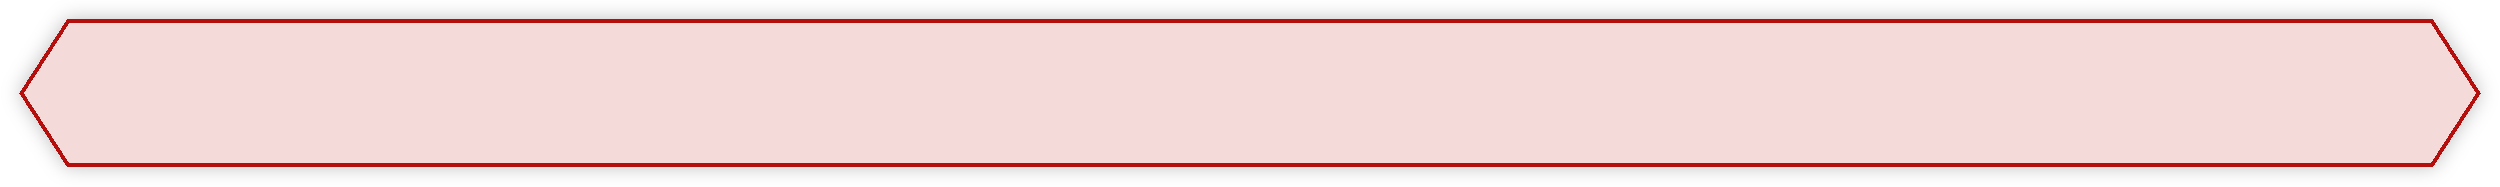
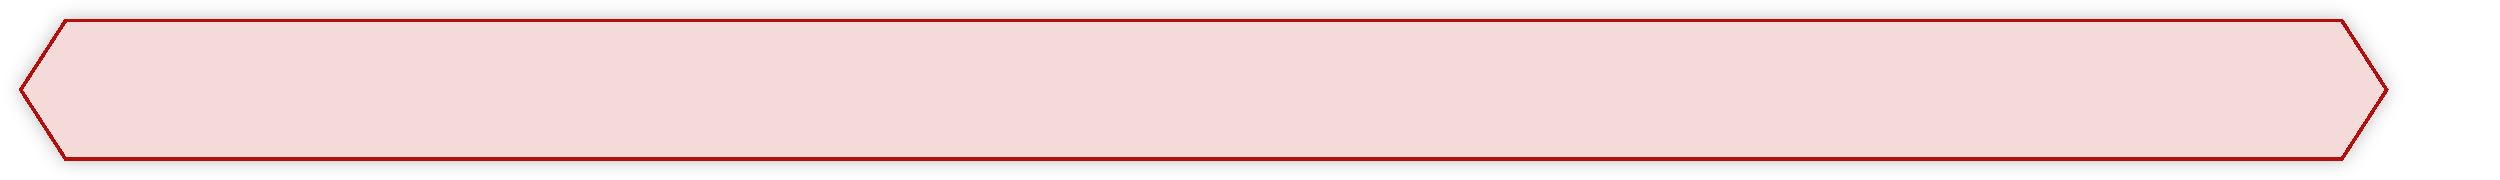
- <svg xmlns="http://www.w3.org/2000/svg" width="1300" height="97" viewBox="0 0 1300 97" fill="none">
+ <svg xmlns="http://www.w3.org/2000/svg" width="1350" height="97" viewBox="0 0 1350 97" fill="none">
  <g filter="url(#filter0_d_1_711)">
    <path d="M34.943 10H1265.06L1290 48.5L1265.06 87H34.943L10 48.5L34.943 10Z" fill="#B40E0D" fill-opacity="0.15" shape-rendering="crispEdges" />
    <path d="M11.191 48.5L35.487 11H1264.51L1288.81 48.5L1264.51 86H35.487L11.191 48.5Z" stroke="#B40E0D" stroke-width="2" shape-rendering="crispEdges" />
  </g>
  <defs>
-     <filter id="filter0_d_1_711" x="0" y="0" width="1300" height="97" filterUnits="userSpaceOnUse" color-interpolation-filters="sRGB">
+     <filter id="filter0_d_1_711" x="0" y="0" width="1350" height="97" filterUnits="userSpaceOnUse" color-interpolation-filters="sRGB">
      <feFlood flood-opacity="0" result="BackgroundImageFix" />
      <feColorMatrix in="SourceAlpha" type="matrix" values="0 0 0 0 0 0 0 0 0 0 0 0 0 0 0 0 0 0 127 0" result="hardAlpha" />
      <feOffset />
      <feGaussianBlur stdDeviation="5" />
      <feComposite in2="hardAlpha" operator="out" />
      <feColorMatrix type="matrix" values="0 0 0 0 0 0 0 0 0 0 0 0 0 0 0 0 0 0 0.25 0" />
      <feBlend mode="normal" in2="BackgroundImageFix" result="effect1_dropShadow_1_711" />
      <feBlend mode="normal" in="SourceGraphic" in2="effect1_dropShadow_1_711" result="shape" />
    </filter>
  </defs>
</svg>
